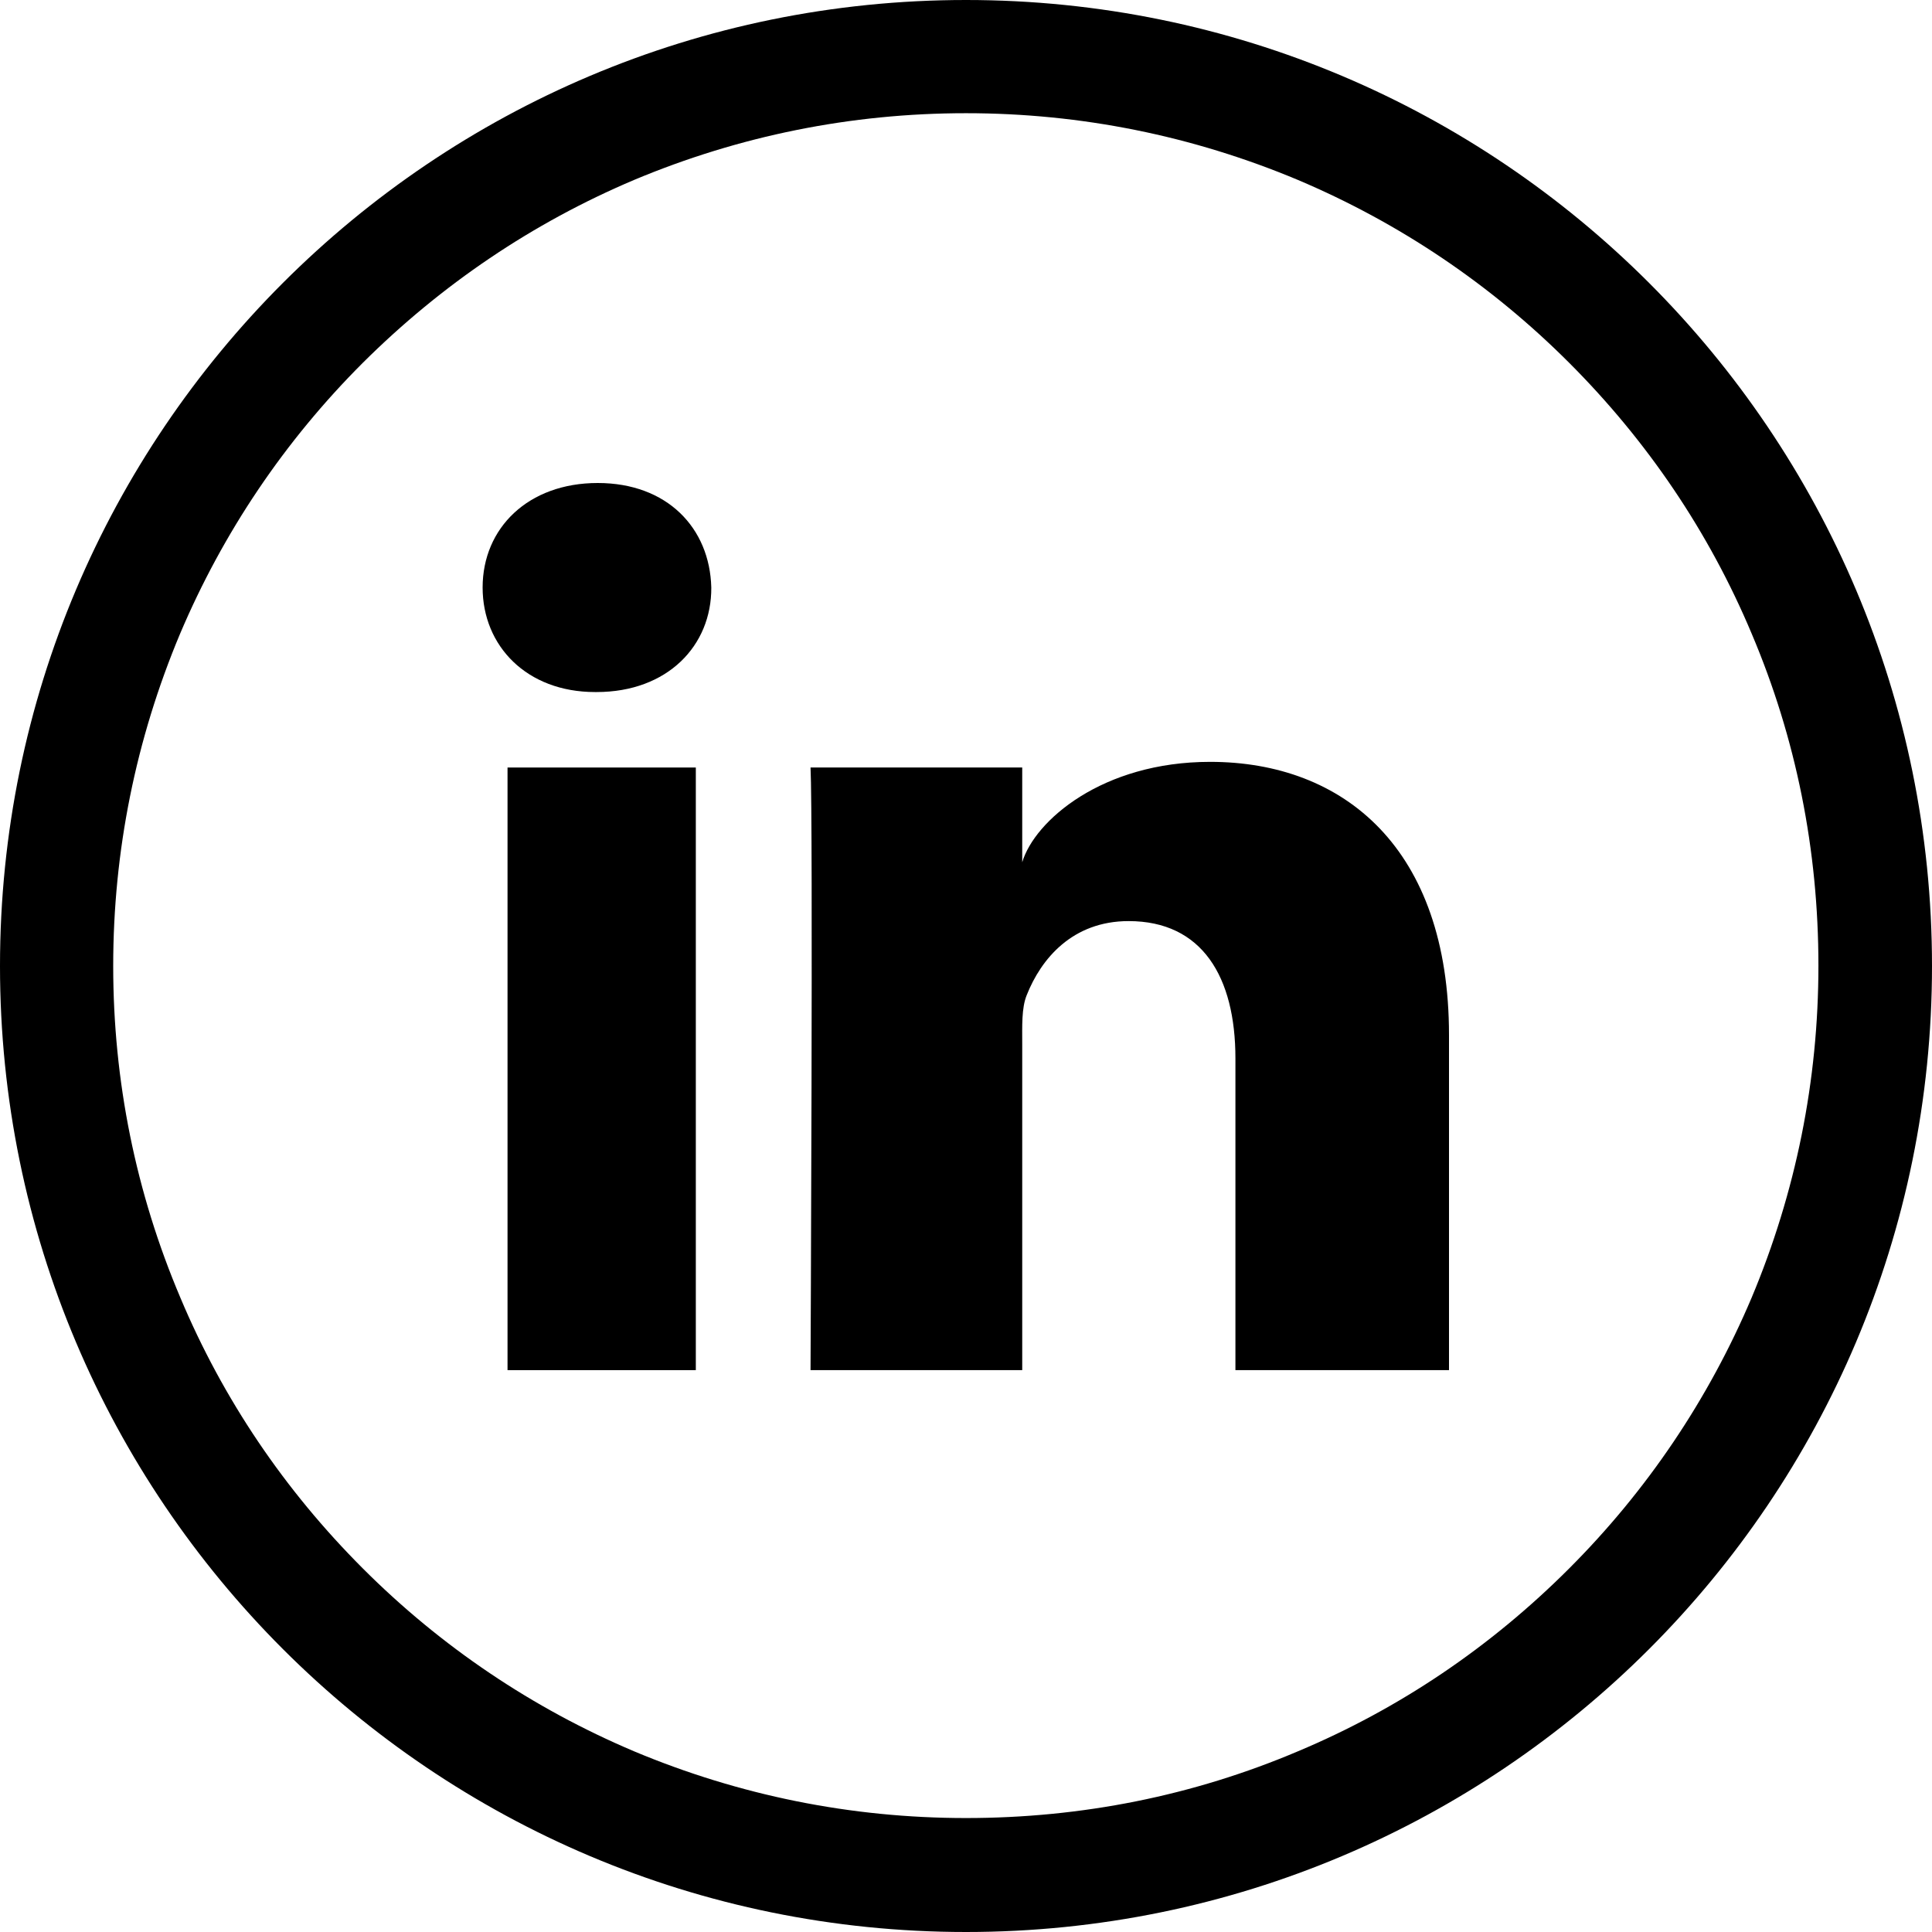
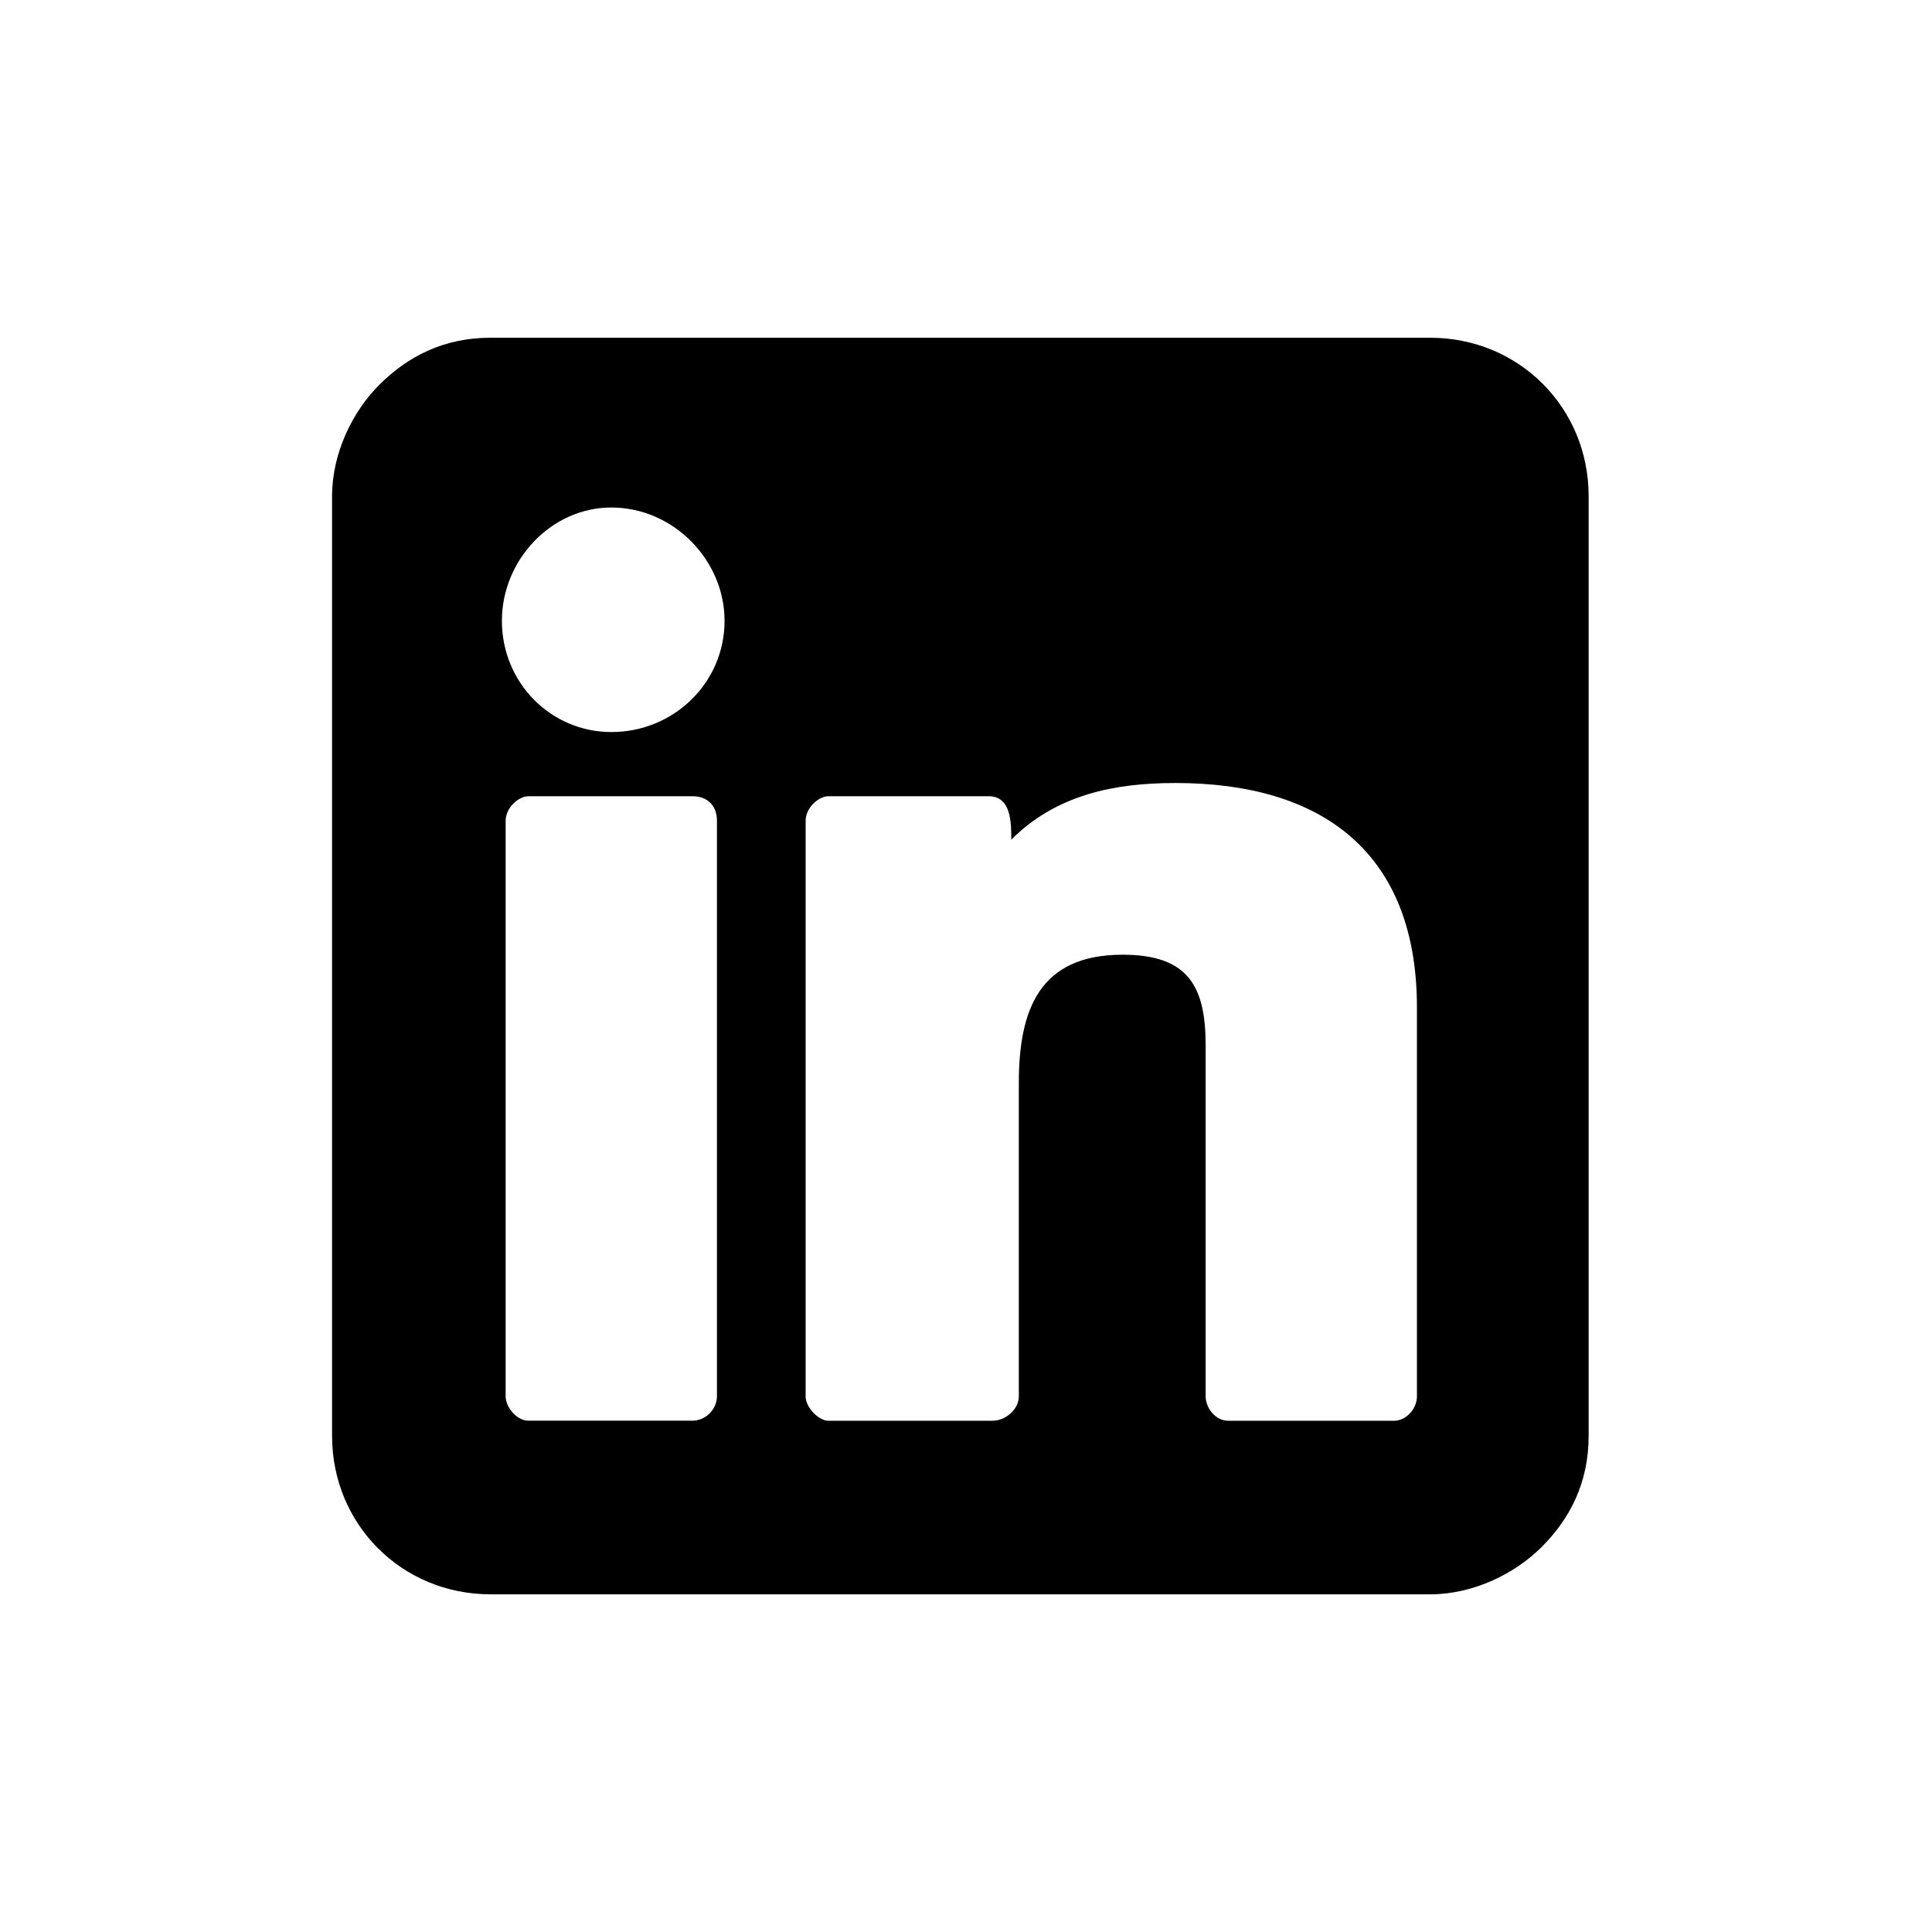
- <svg xmlns="http://www.w3.org/2000/svg" fill="#000000" version="1.1" id="Layer_1" viewBox="-143 145 512 512" xml:space="preserve">
-   <g>
-     <path d="M113,145c-141.4,0-256,114.6-256,256s114.6,256,256,256s256-114.6,256-256S254.4,145,113,145z M272.8,560.7   c-20.8,20.8-44.9,37.1-71.8,48.4c-27.8,11.8-57.4,17.7-88,17.7c-30.5,0-60.1-6-88-17.7c-26.9-11.4-51.1-27.7-71.8-48.4   c-20.8-20.8-37.1-44.9-48.4-71.8C-107,461.1-113,431.5-113,401s6-60.1,17.7-88c11.4-26.9,27.7-51.1,48.4-71.8   c20.9-20.8,45-37.1,71.9-48.5C52.9,181,82.5,175,113,175s60.1,6,88,17.7c26.9,11.4,51.1,27.7,71.8,48.4   c20.8,20.8,37.1,44.9,48.4,71.8c11.8,27.8,17.7,57.4,17.7,88c0,30.5-6,60.1-17.7,88C309.8,515.8,293.5,540,272.8,560.7z" />
-     <rect x="-8.5" y="348.4" width="49.9" height="159.7" />
-     <path d="M15.4,273c-18.4,0-30.5,11.9-30.5,27.7c0,15.5,11.7,27.7,29.8,27.7h0.4c18.8,0,30.5-12.3,30.4-27.7   C45.1,284.9,33.8,273,15.4,273z" />
-     <path d="M177.7,346.9c-28.6,0-46.5,15.6-49.8,26.6v-25.1H71.8c0.7,13.3,0,159.7,0,159.7h56.1v-86.3c0-4.9-0.2-9.7,1.2-13.1   c3.8-9.6,12.1-19.6,27-19.6c19.5,0,28.3,14.8,28.3,36.4v82.6H241v-88.8C241,369.9,213.2,346.9,177.7,346.9z" />
-   </g>
+ <svg xmlns="http://www.w3.org/2000/svg" fill="#000000" width="800px" height="800px" viewBox="-5.5 0 32 32" version="1.1">
+   <path d="M0 8.219v15.563c0 1.469 1.156 2.625 2.625 2.625h15.563c0.719 0 1.406-0.344 1.844-0.781 0.469-0.469 0.781-1.063 0.781-1.844v-15.563c0-1.469-1.156-2.625-2.625-2.625h-15.563c-0.781 0-1.375 0.313-1.844 0.781-0.438 0.438-0.781 1.125-0.781 1.844zM2.813 10.281c0-1 0.813-1.875 1.813-1.875 1.031 0 1.875 0.875 1.875 1.875 0 1.031-0.844 1.844-1.875 1.844-1 0-1.813-0.813-1.813-1.844zM7.844 23.125v-9.531c0-0.219 0.219-0.406 0.375-0.406h2.656c0.375 0 0.375 0.438 0.375 0.719 0.75-0.75 1.719-0.938 2.719-0.938 2.438 0 4 1.156 4 3.719v6.438c0 0.219-0.188 0.406-0.375 0.406h-2.75c-0.219 0-0.375-0.219-0.375-0.406v-5.813c0-0.969-0.281-1.5-1.375-1.5-1.375 0-1.719 0.906-1.719 2.125v5.188c0 0.219-0.219 0.406-0.438 0.406h-2.719c-0.156 0-0.375-0.219-0.375-0.406zM2.875 23.125v-9.531c0-0.219 0.219-0.406 0.375-0.406h2.719c0.25 0 0.406 0.156 0.406 0.406v9.531c0 0.219-0.188 0.406-0.406 0.406h-2.719c-0.188 0-0.375-0.219-0.375-0.406z" />
</svg>
